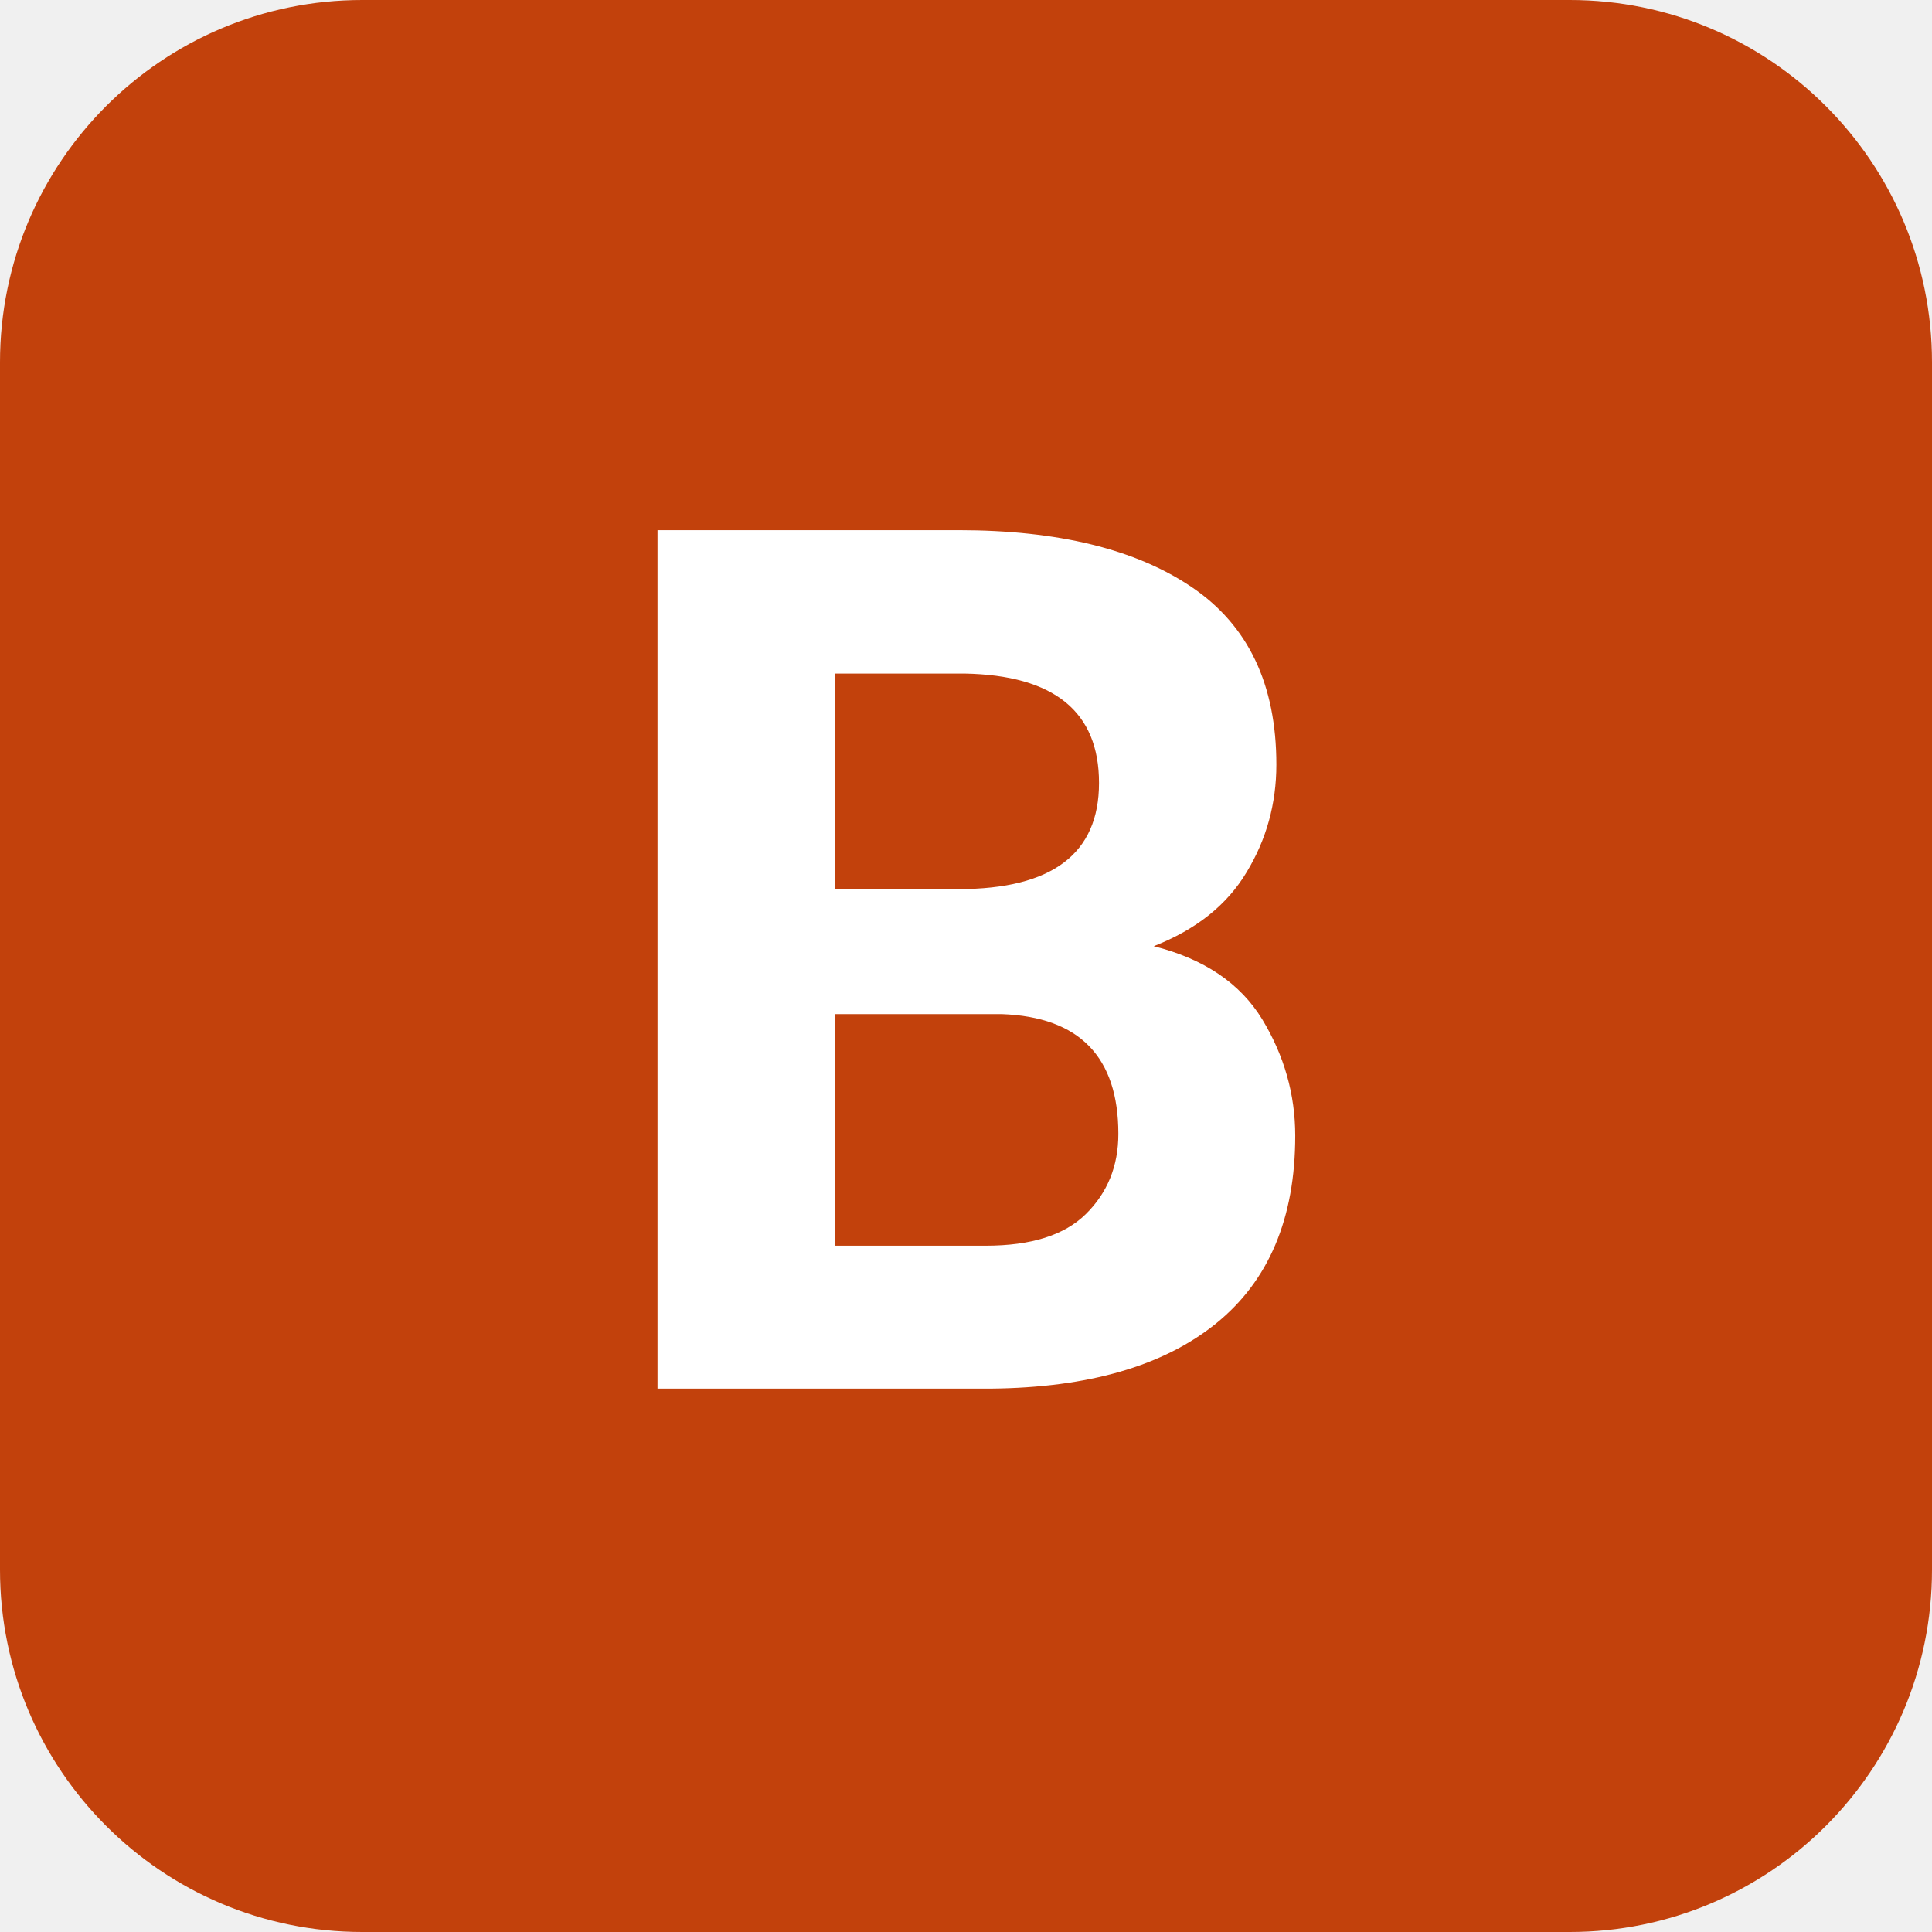
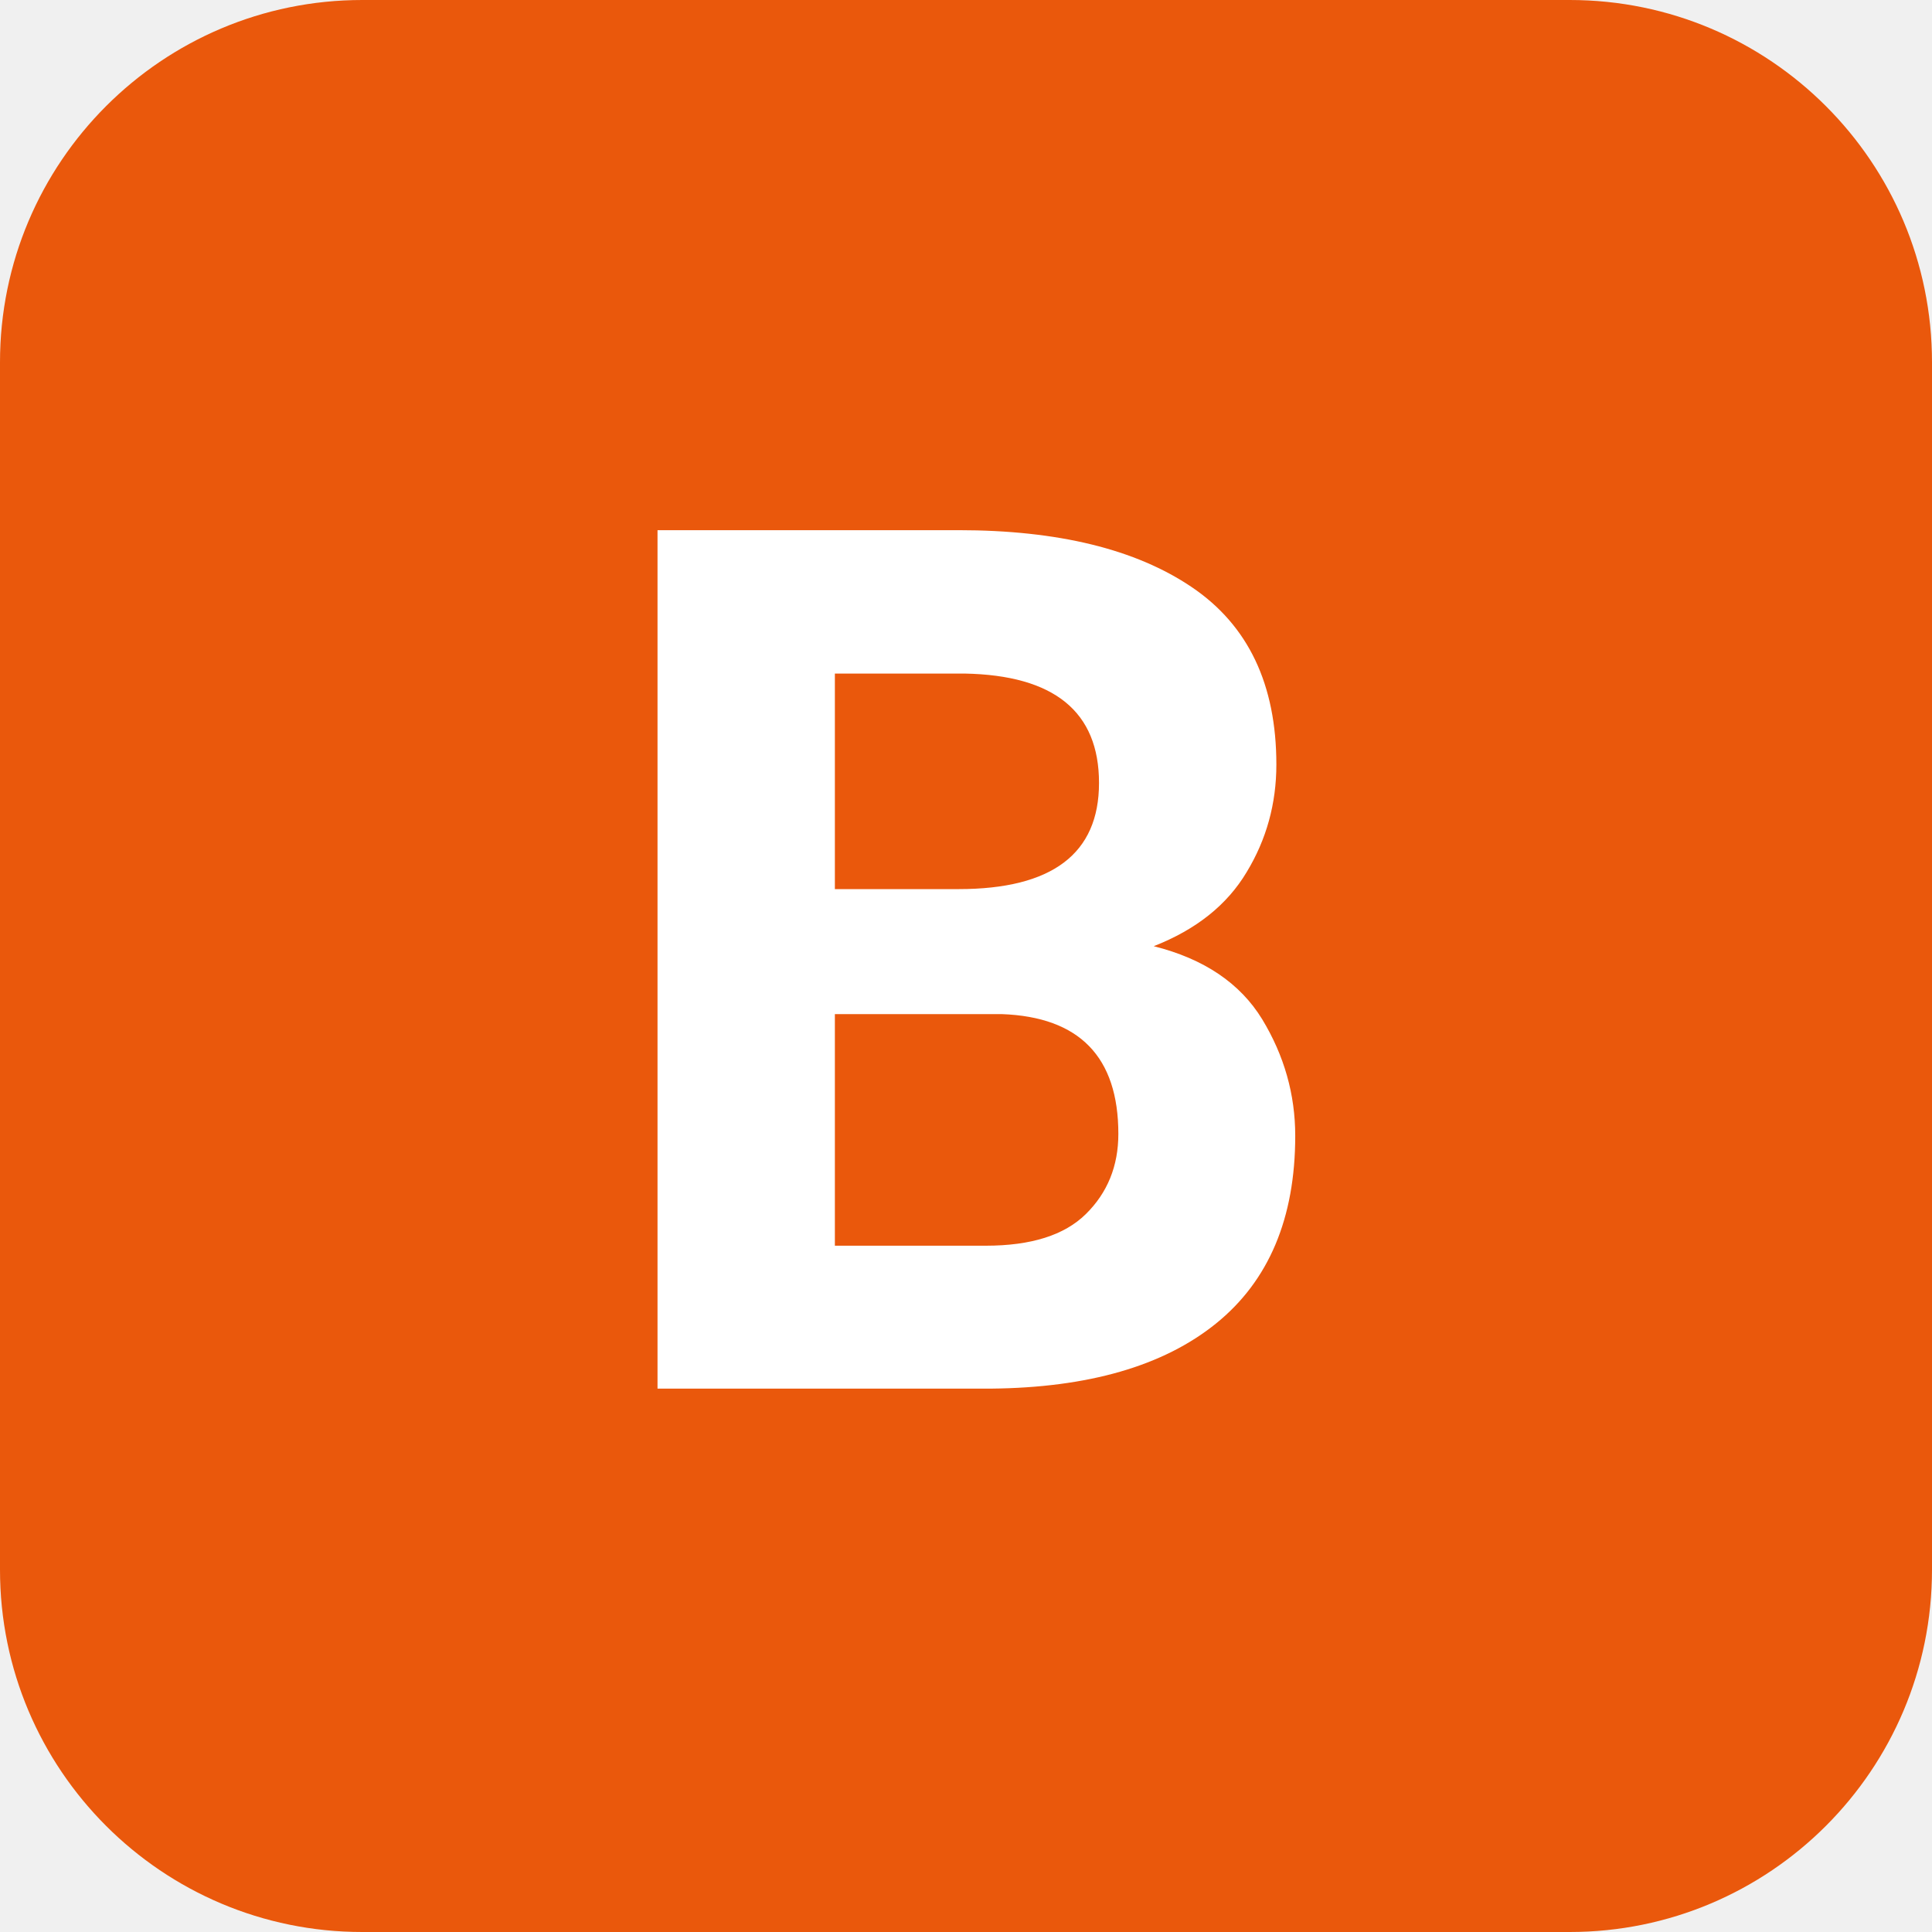
<svg xmlns="http://www.w3.org/2000/svg" viewBox="0 0 64 64">
-   <rect width="64" height="64" rx="12" fill="#c2410c" />
+   <rect width="64" height="64" rx="12" fill="#ea580c" />
  <text x="32" y="46" font-family="-apple-system, 'Segoe UI', Roboto, Arial, sans-serif" font-size="40" font-weight="700" fill="#ffffff" text-anchor="middle">B</text>
</svg>
